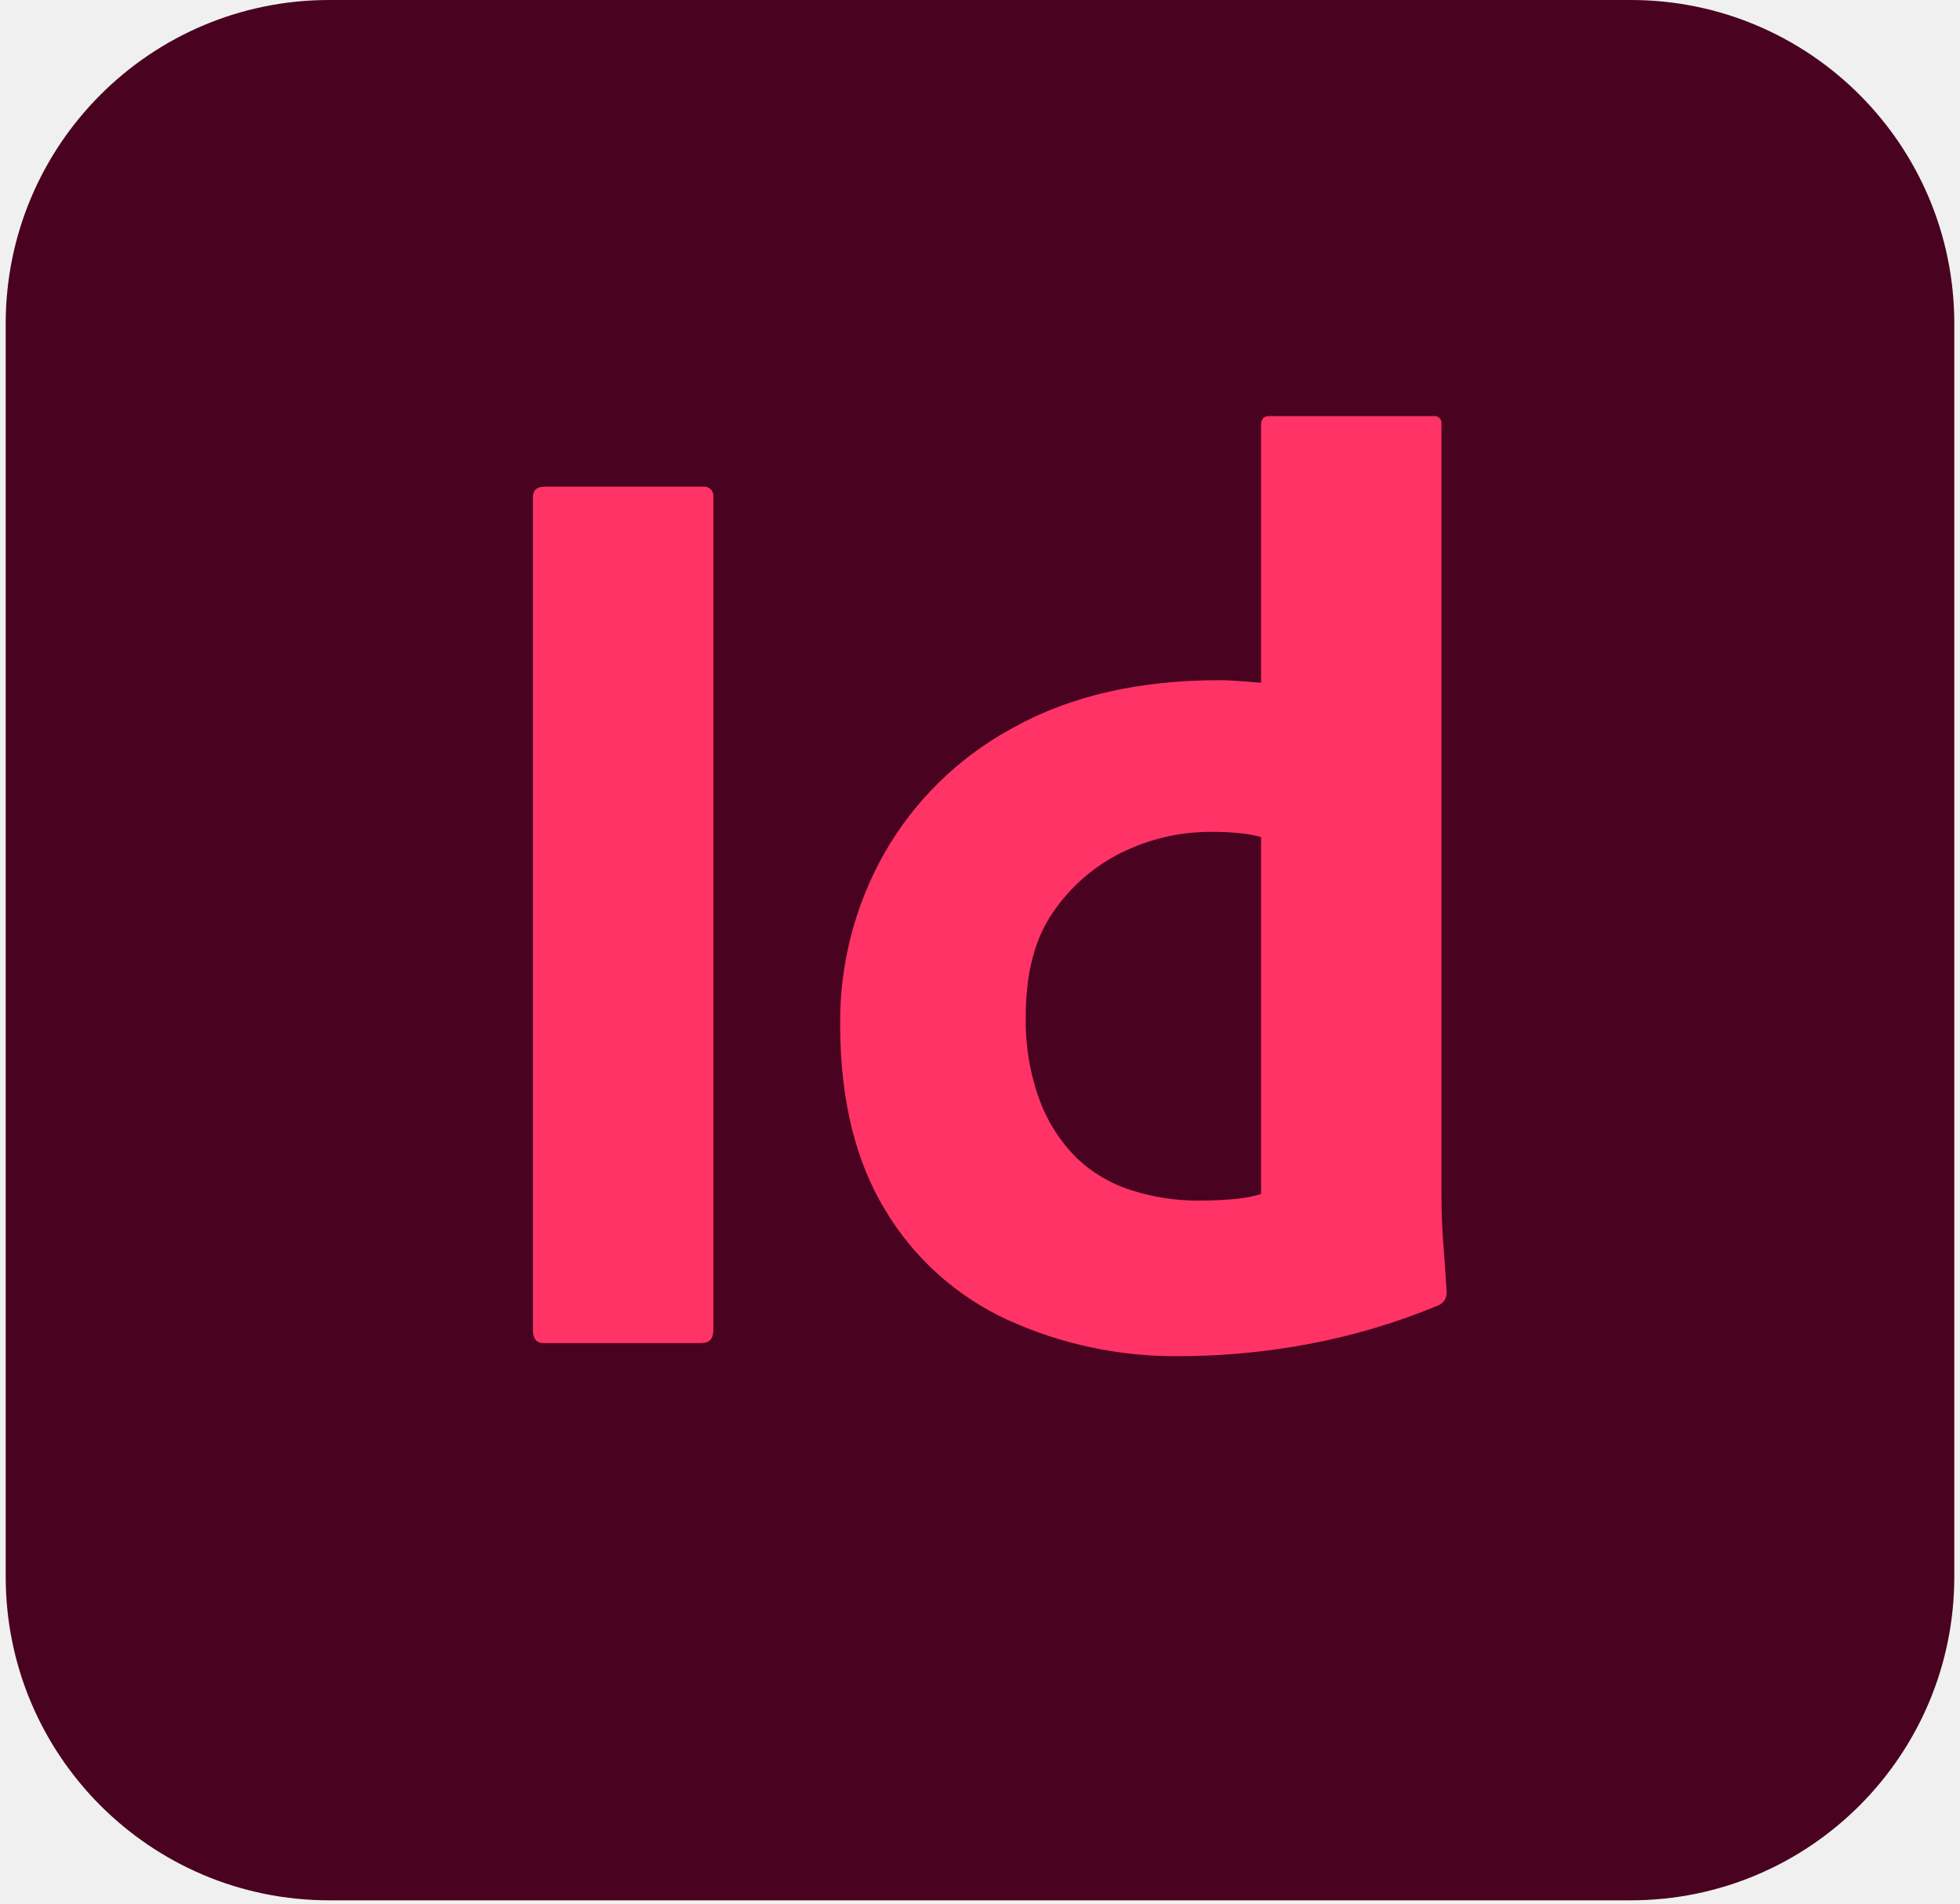
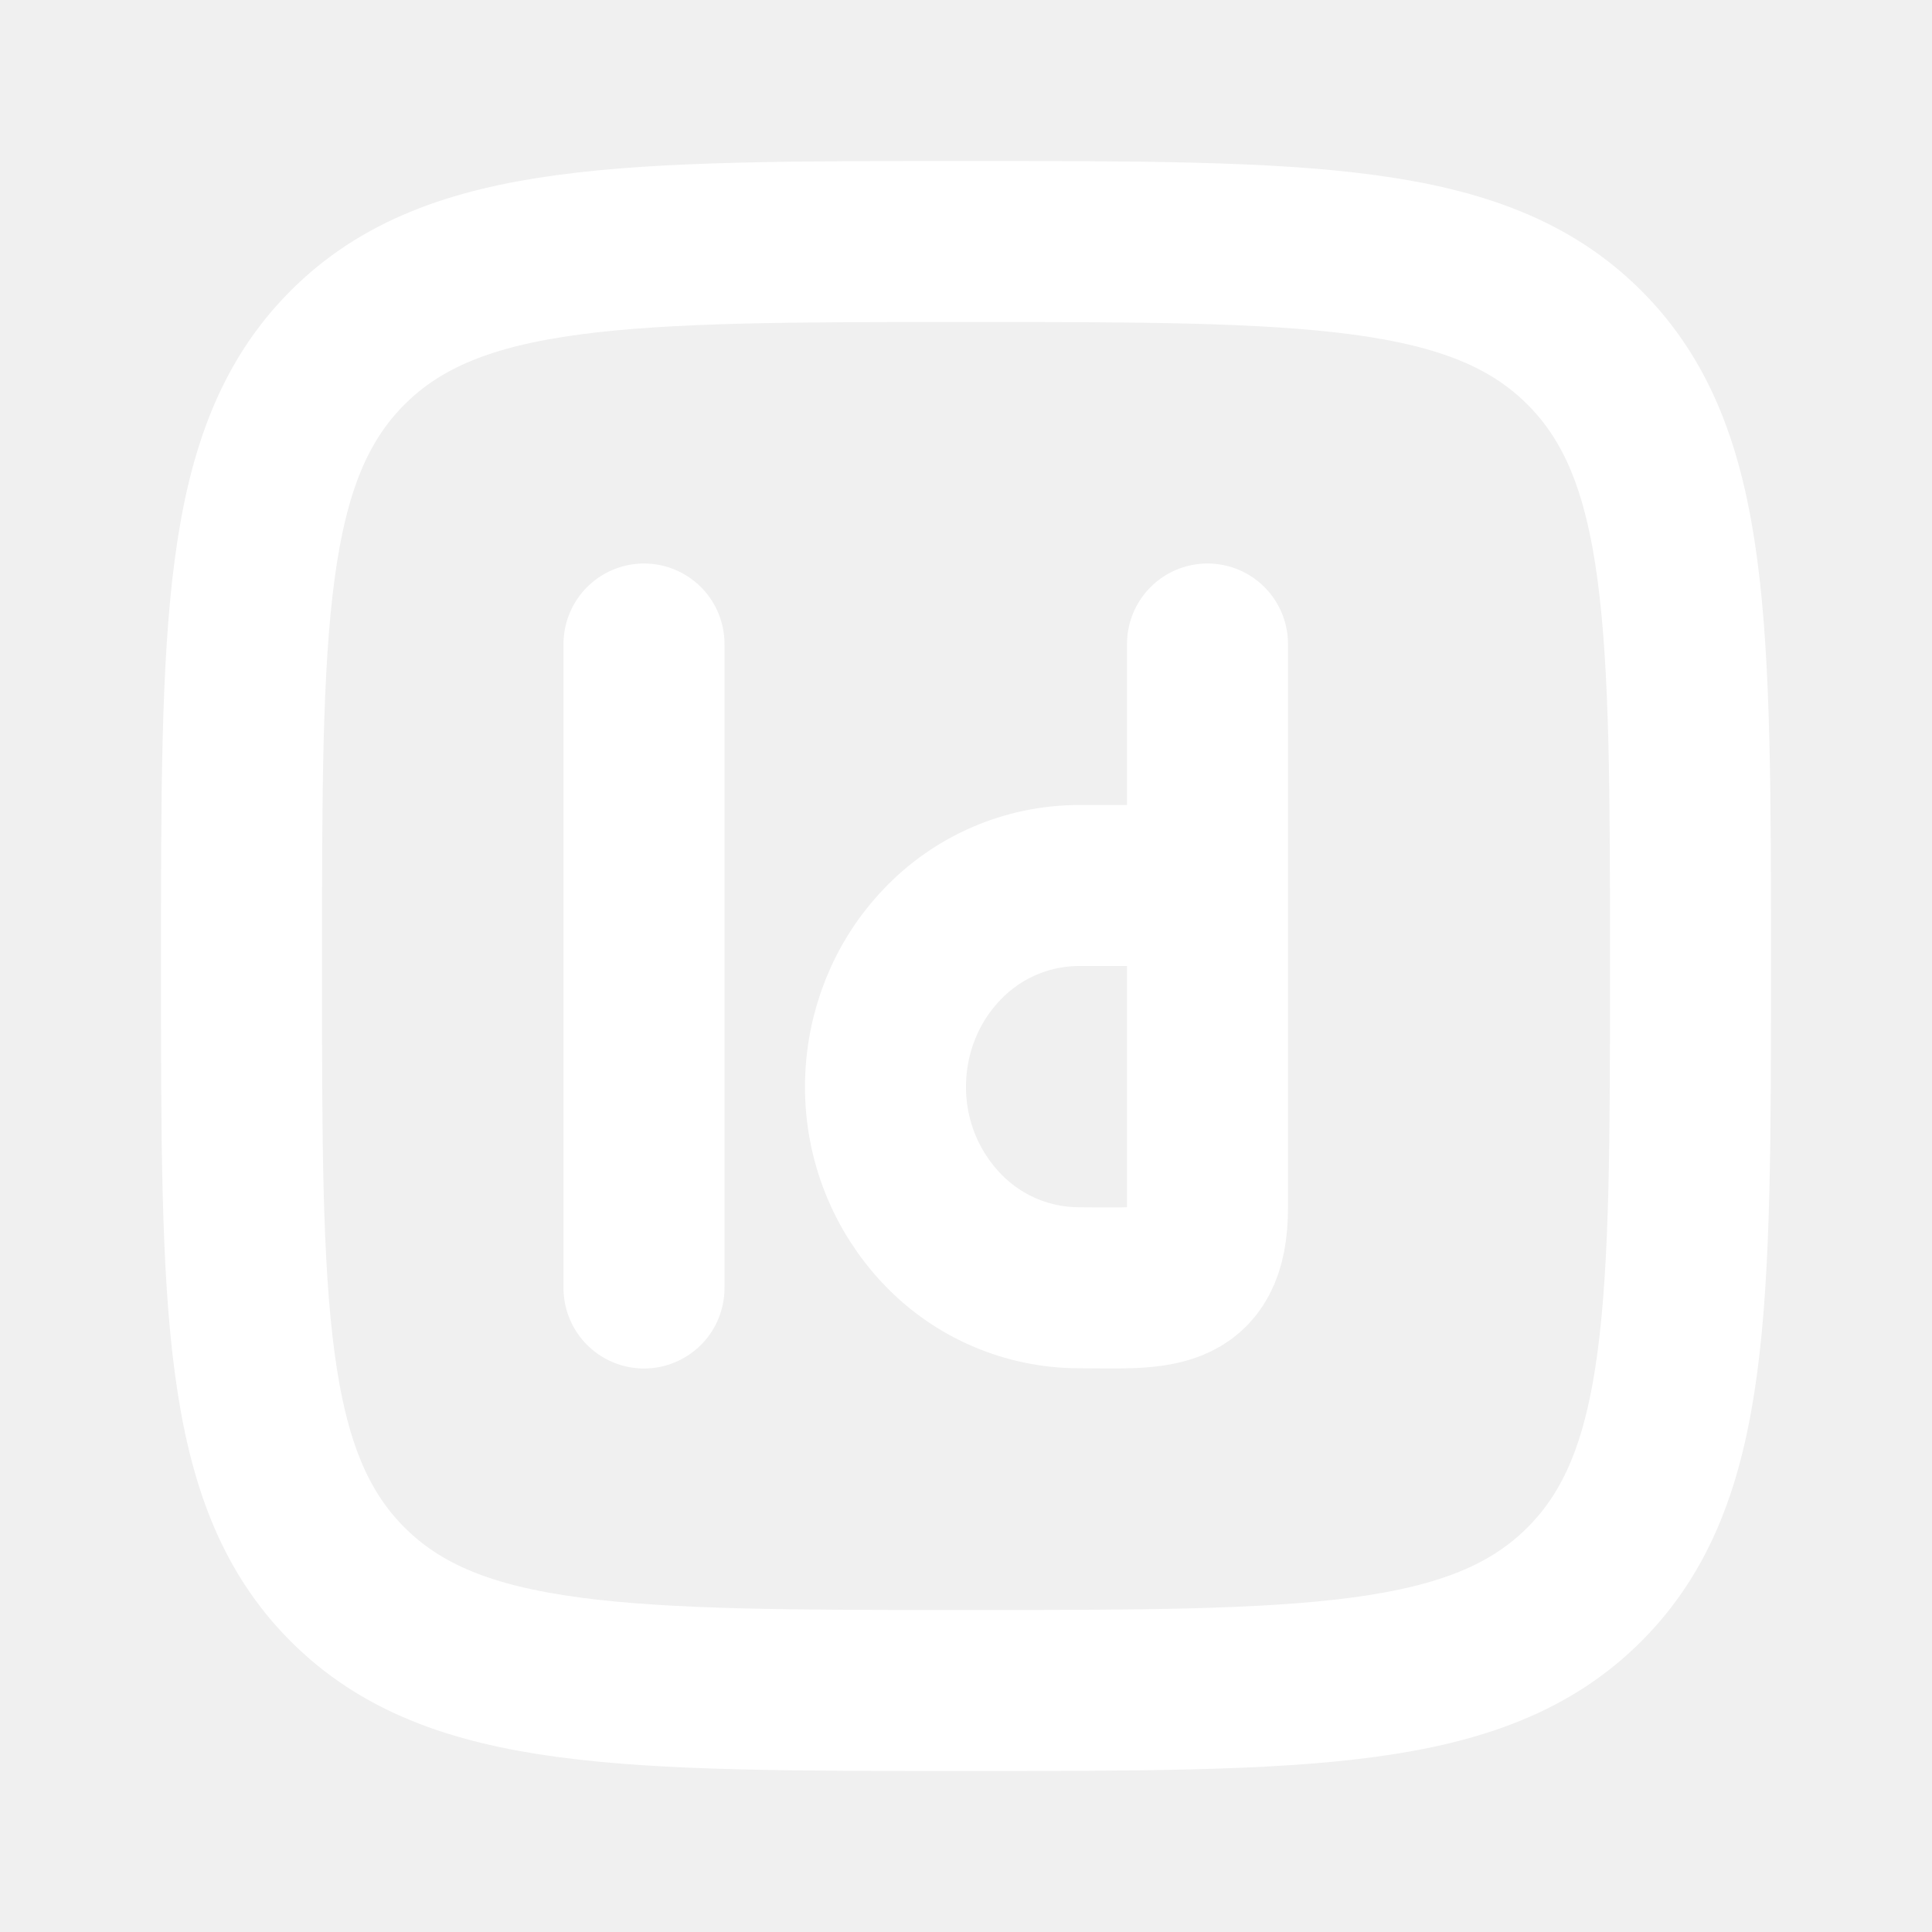
- <svg xmlns="http://www.w3.org/2000/svg" width="1.03em" height="1em" viewBox="0 0 256 250">
-   <rect width="256" height="249.6" fill="#49021f" rx="42.5" />
-   <path fill="#f36" d="M92.969 65.297v109.394q0 1.718-1.546 1.718h-20.78q-1.376 0-1.373-1.718V65.297q0-1.373 1.545-1.374h20.78a1.215 1.215 0 0 1 1.385 1.233zm62.586 112.818l-1.106.011a53.2 53.2 0 0 1-22.926-4.808a36.45 36.45 0 0 1-16.057-14.512q-5.698-9.464-5.836-23.59l-.003-.71a44.84 44.84 0 0 1 5.84-22.497a42.87 42.87 0 0 1 16.443-16.183l.558-.304q11.16-6.182 26.962-6.182l.222.001l.493.011l.558.022l.623.032l.687.043l.751.055l1.697.139l.464.04v-33.83q0-1.201 1.03-1.203h21.639a.91.91 0 0 1 1.03 1.03v101.495a85 85 0 0 0 .258 6.354l.162 2.214l.143 2.061l.124 1.907a1.775 1.775 0 0 1-1.03 1.718a85.2 85.2 0 0 1-17.345 5.151a93 93 0 0 1-15.38 1.535m9.37-21.284v-46.883a17 17 0 0 0-2.833-.515a34 34 0 0 0-3.521-.172c-4.168-.041-8.286.9-12.021 2.748a23.5 23.5 0 0 0-9.016 7.9q-3.522 5.151-3.521 13.567a30.3 30.3 0 0 0 1.803 10.99a20.9 20.9 0 0 0 4.809 7.557a18.3 18.3 0 0 0 7.213 4.293a28.3 28.3 0 0 0 8.844 1.375q2.403 0 4.465-.173a18.4 18.4 0 0 0 3.248-.54z" />
+ <svg xmlns="http://www.w3.org/2000/svg" width="1em" height="1em" viewBox="0 0 24 24">
+   <g fill="none" stroke="#ffffff" stroke-linecap="round" stroke-linejoin="round" stroke-width="2">
+     <path d="M3 12c0-4.243 0-6.364 1.318-7.682S7.758 3 12 3s6.364 0 7.682 1.318S21 7.758 21 12s0 6.364-1.318 7.682S16.242 21 12 21s-6.364 0-7.682-1.318S3 16.242 3 12" />
+     <path d="M15 11v4c0 1.1-.657.997-1.6.997a2.35 2.35 0 0 1-1.697-.731A2.55 2.55 0 0 1 11 13.499c0-.663.253-1.299.703-1.767A2.35 2.35 0 0 1 13.4 11zm0 0V8M8 8v8" />
+   </g>
</svg>
